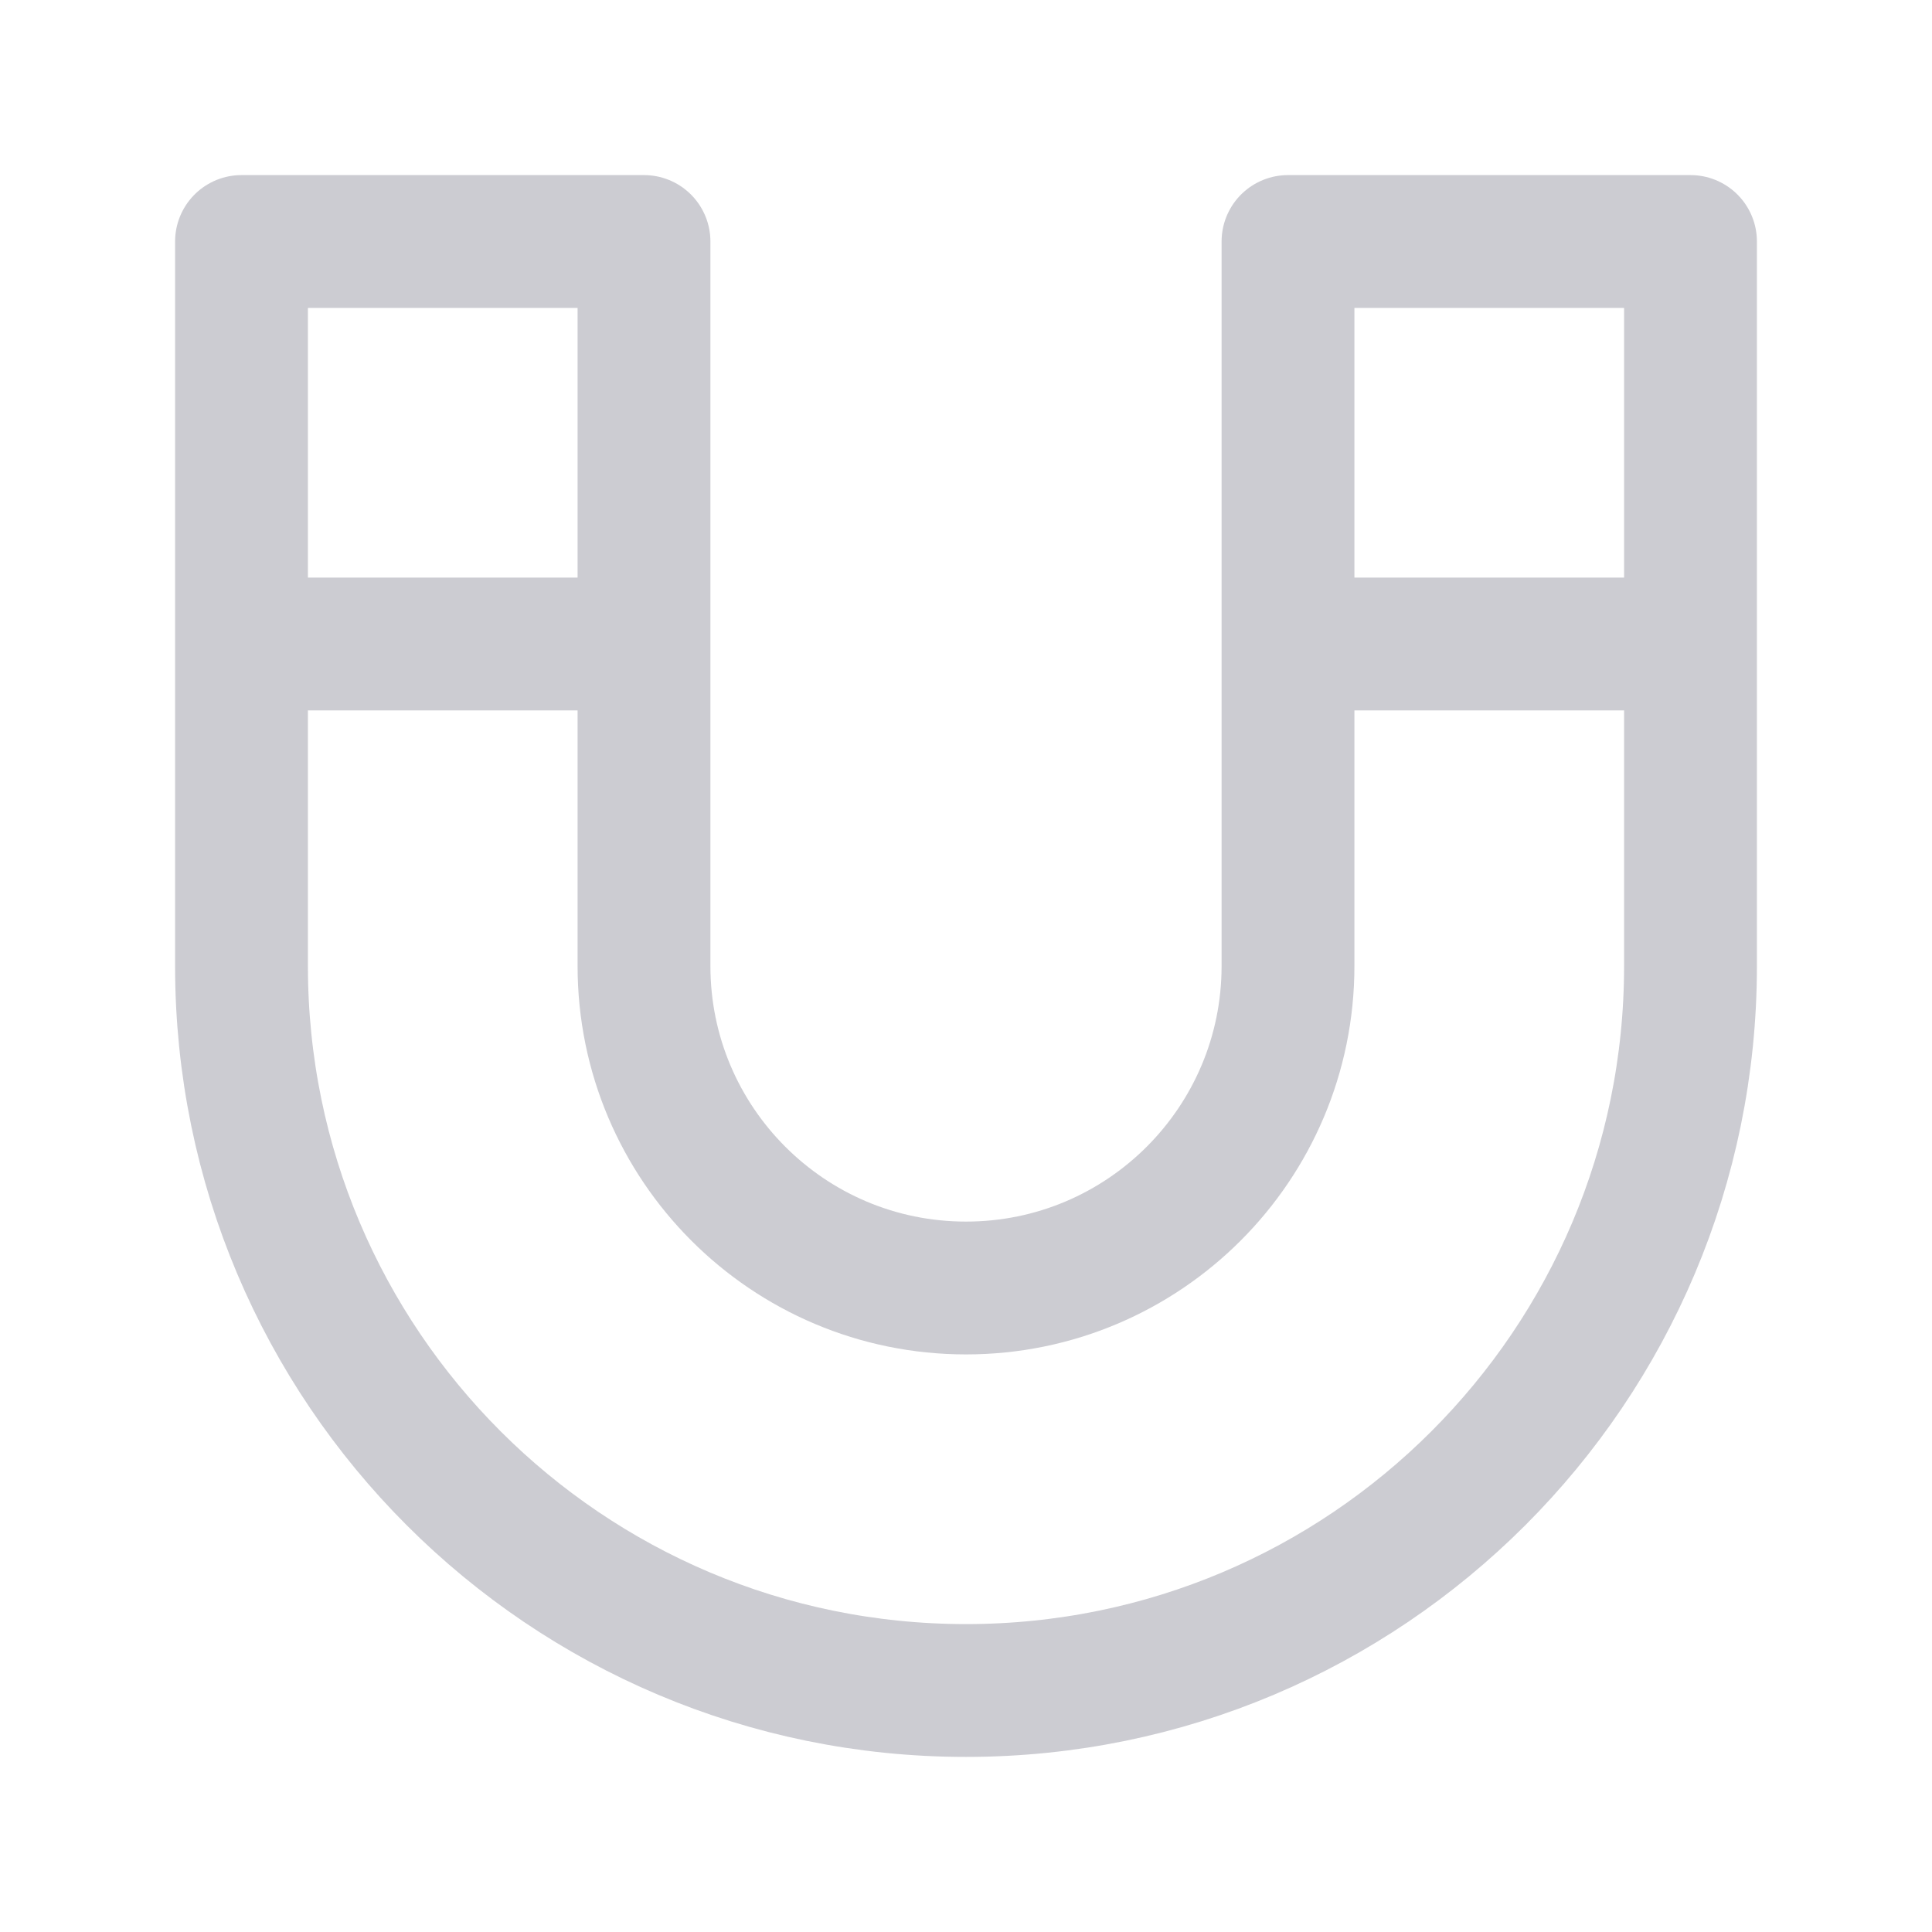
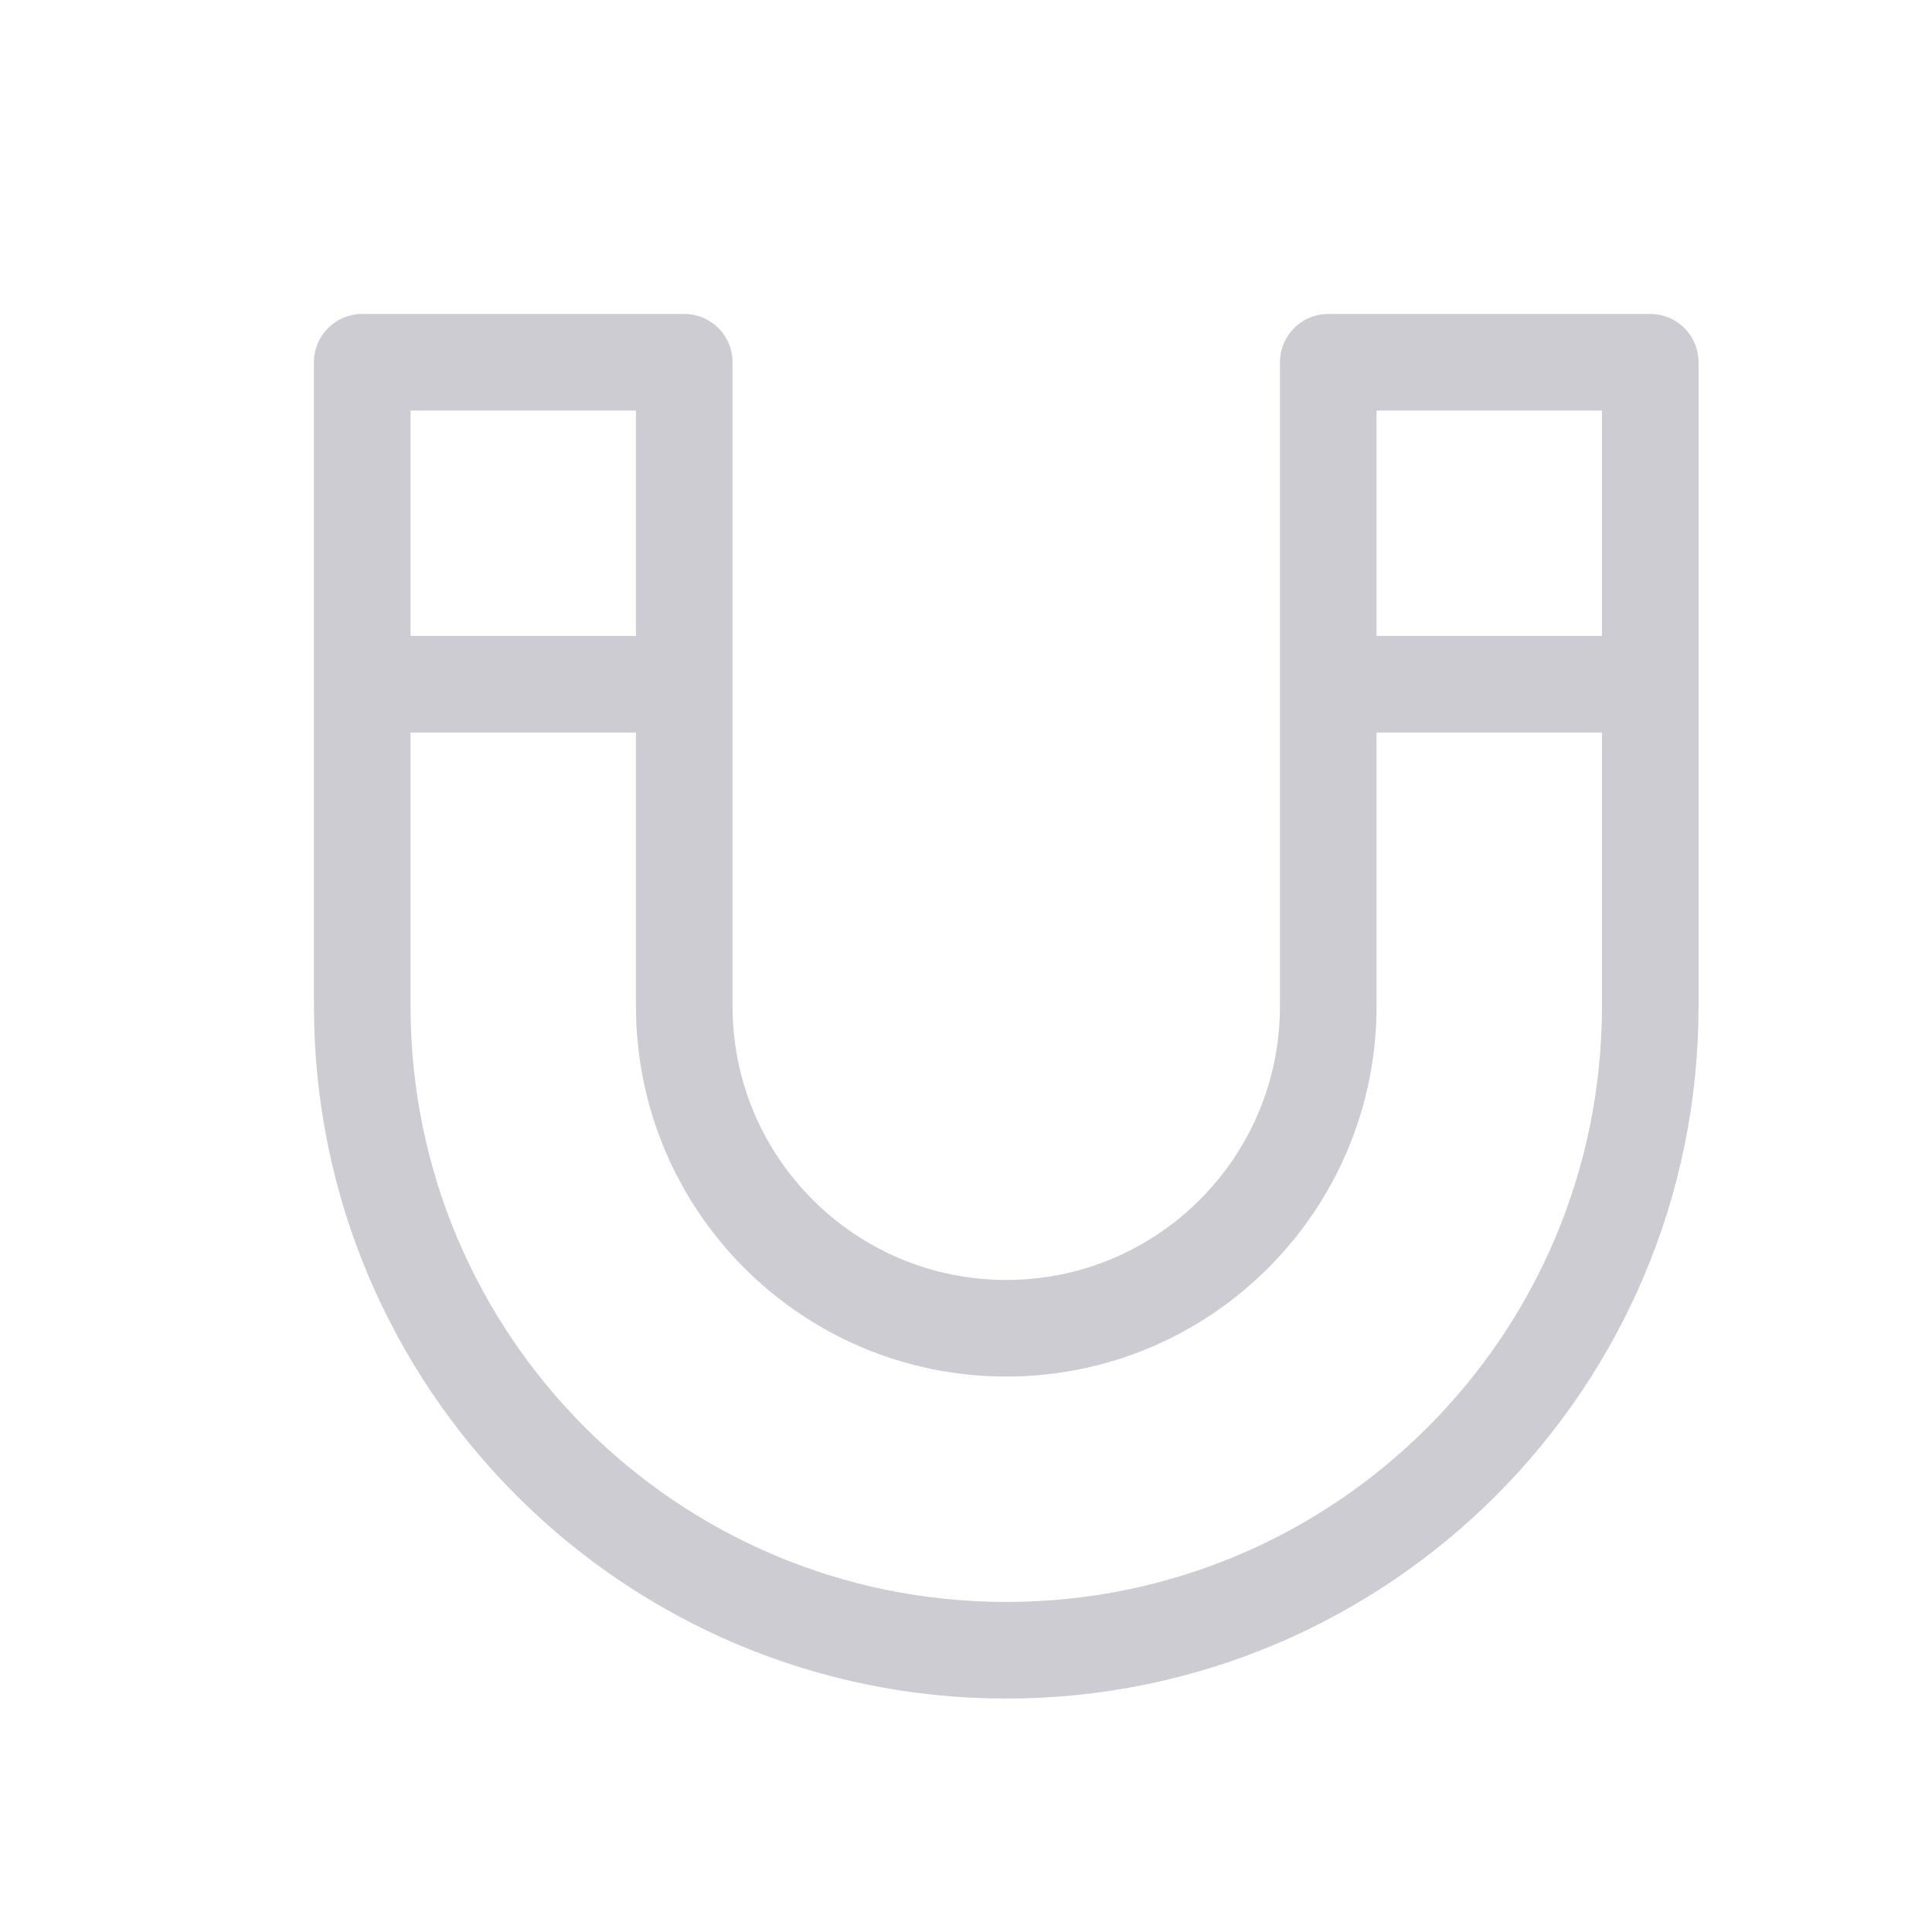
<svg xmlns="http://www.w3.org/2000/svg" width="24" height="24" viewBox="0 0 24 24" fill="none">
  <g id="Snap">
-     <path id="Snap magnet" d="M3 8H8M16 8H21M3 3V12C3 16.971 7.029 21 12 21C16.971 21 21 16.971 21 12V3H16V12C16 14.209 14.209 16 12 16C9.791 16 8 14.209 8 12V3H3Z" stroke-width="1.65" stroke-linejoin="round" stroke="#CCCCD2" />
+     <path id="Snap magnet" d="M4.5 8.5H8.5M16.5 8.5H20.5M4.5 4.5V12.5C4.5 16.918 8.082 20.5 12.5 20.5C16.918 20.5 20.5 16.918 20.5 12.5V4.5H16.5V12.5C16.5 14.709 14.709 16.5 12.5 16.5C10.291 16.5 8.5 14.709 8.5 12.5V4.5H4.5Z" stroke-width="1.2" stroke-linejoin="round" stroke="#CCCCD2" />
  </g>
</svg>
